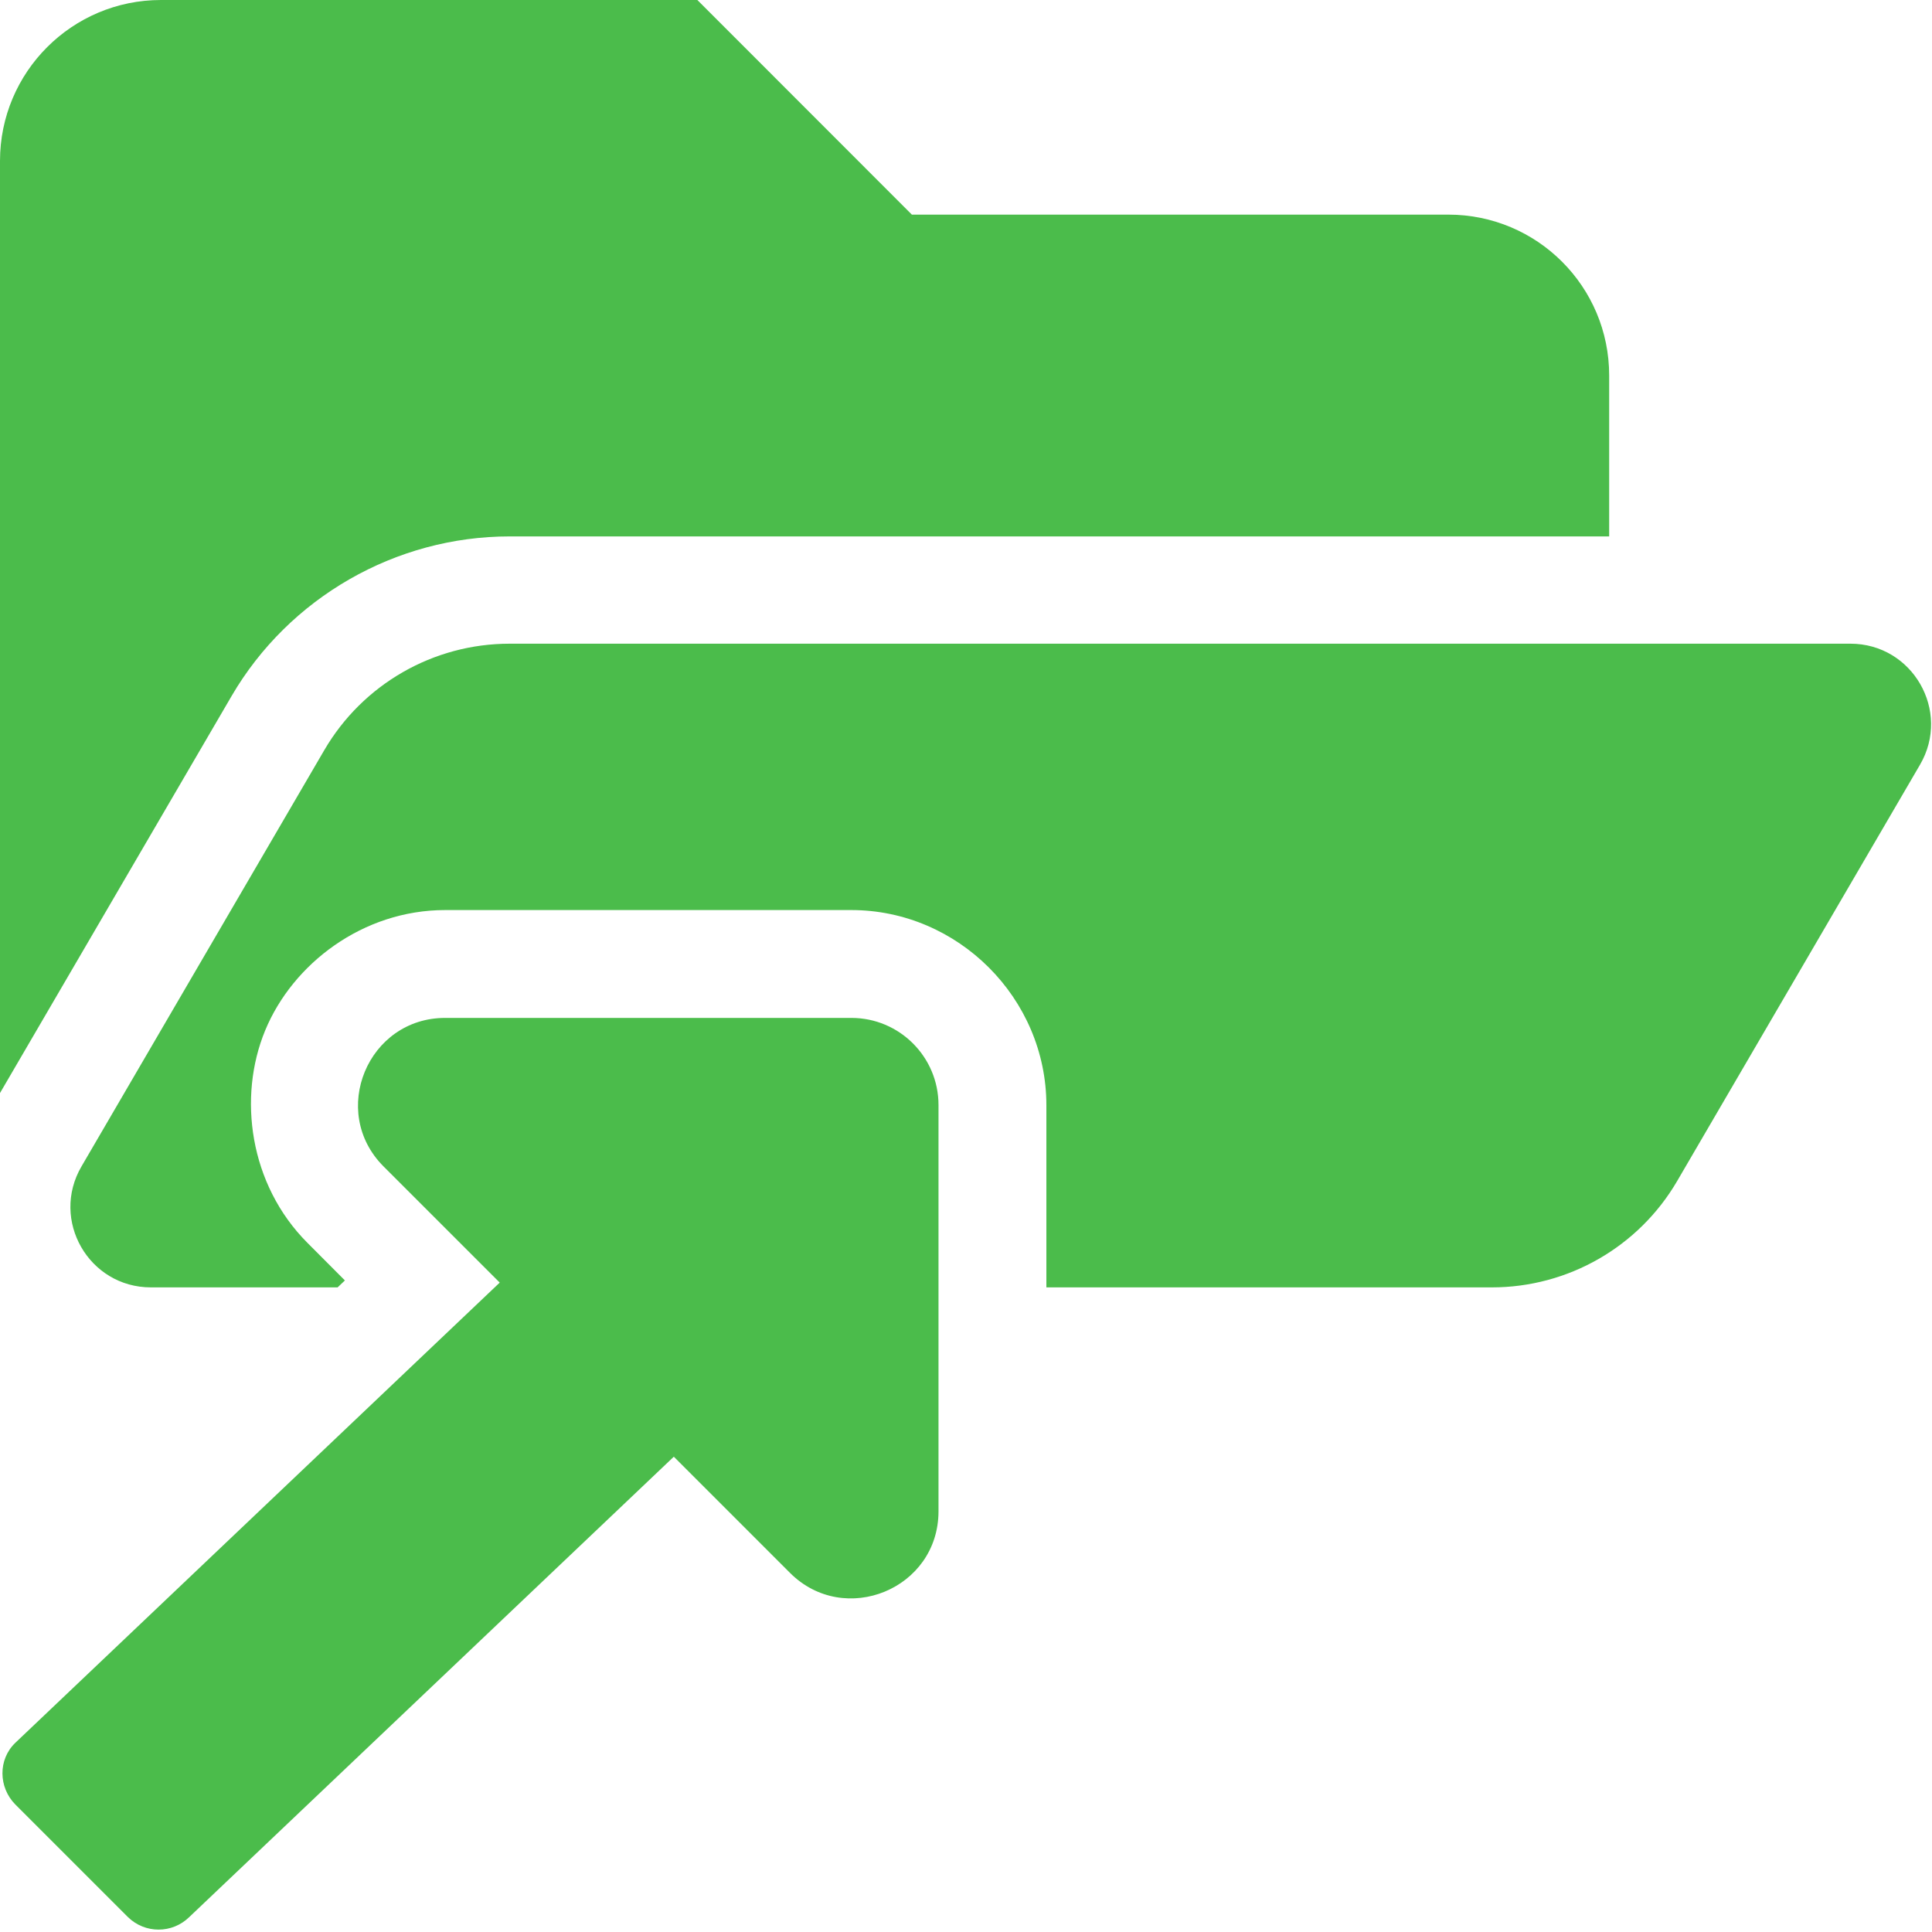
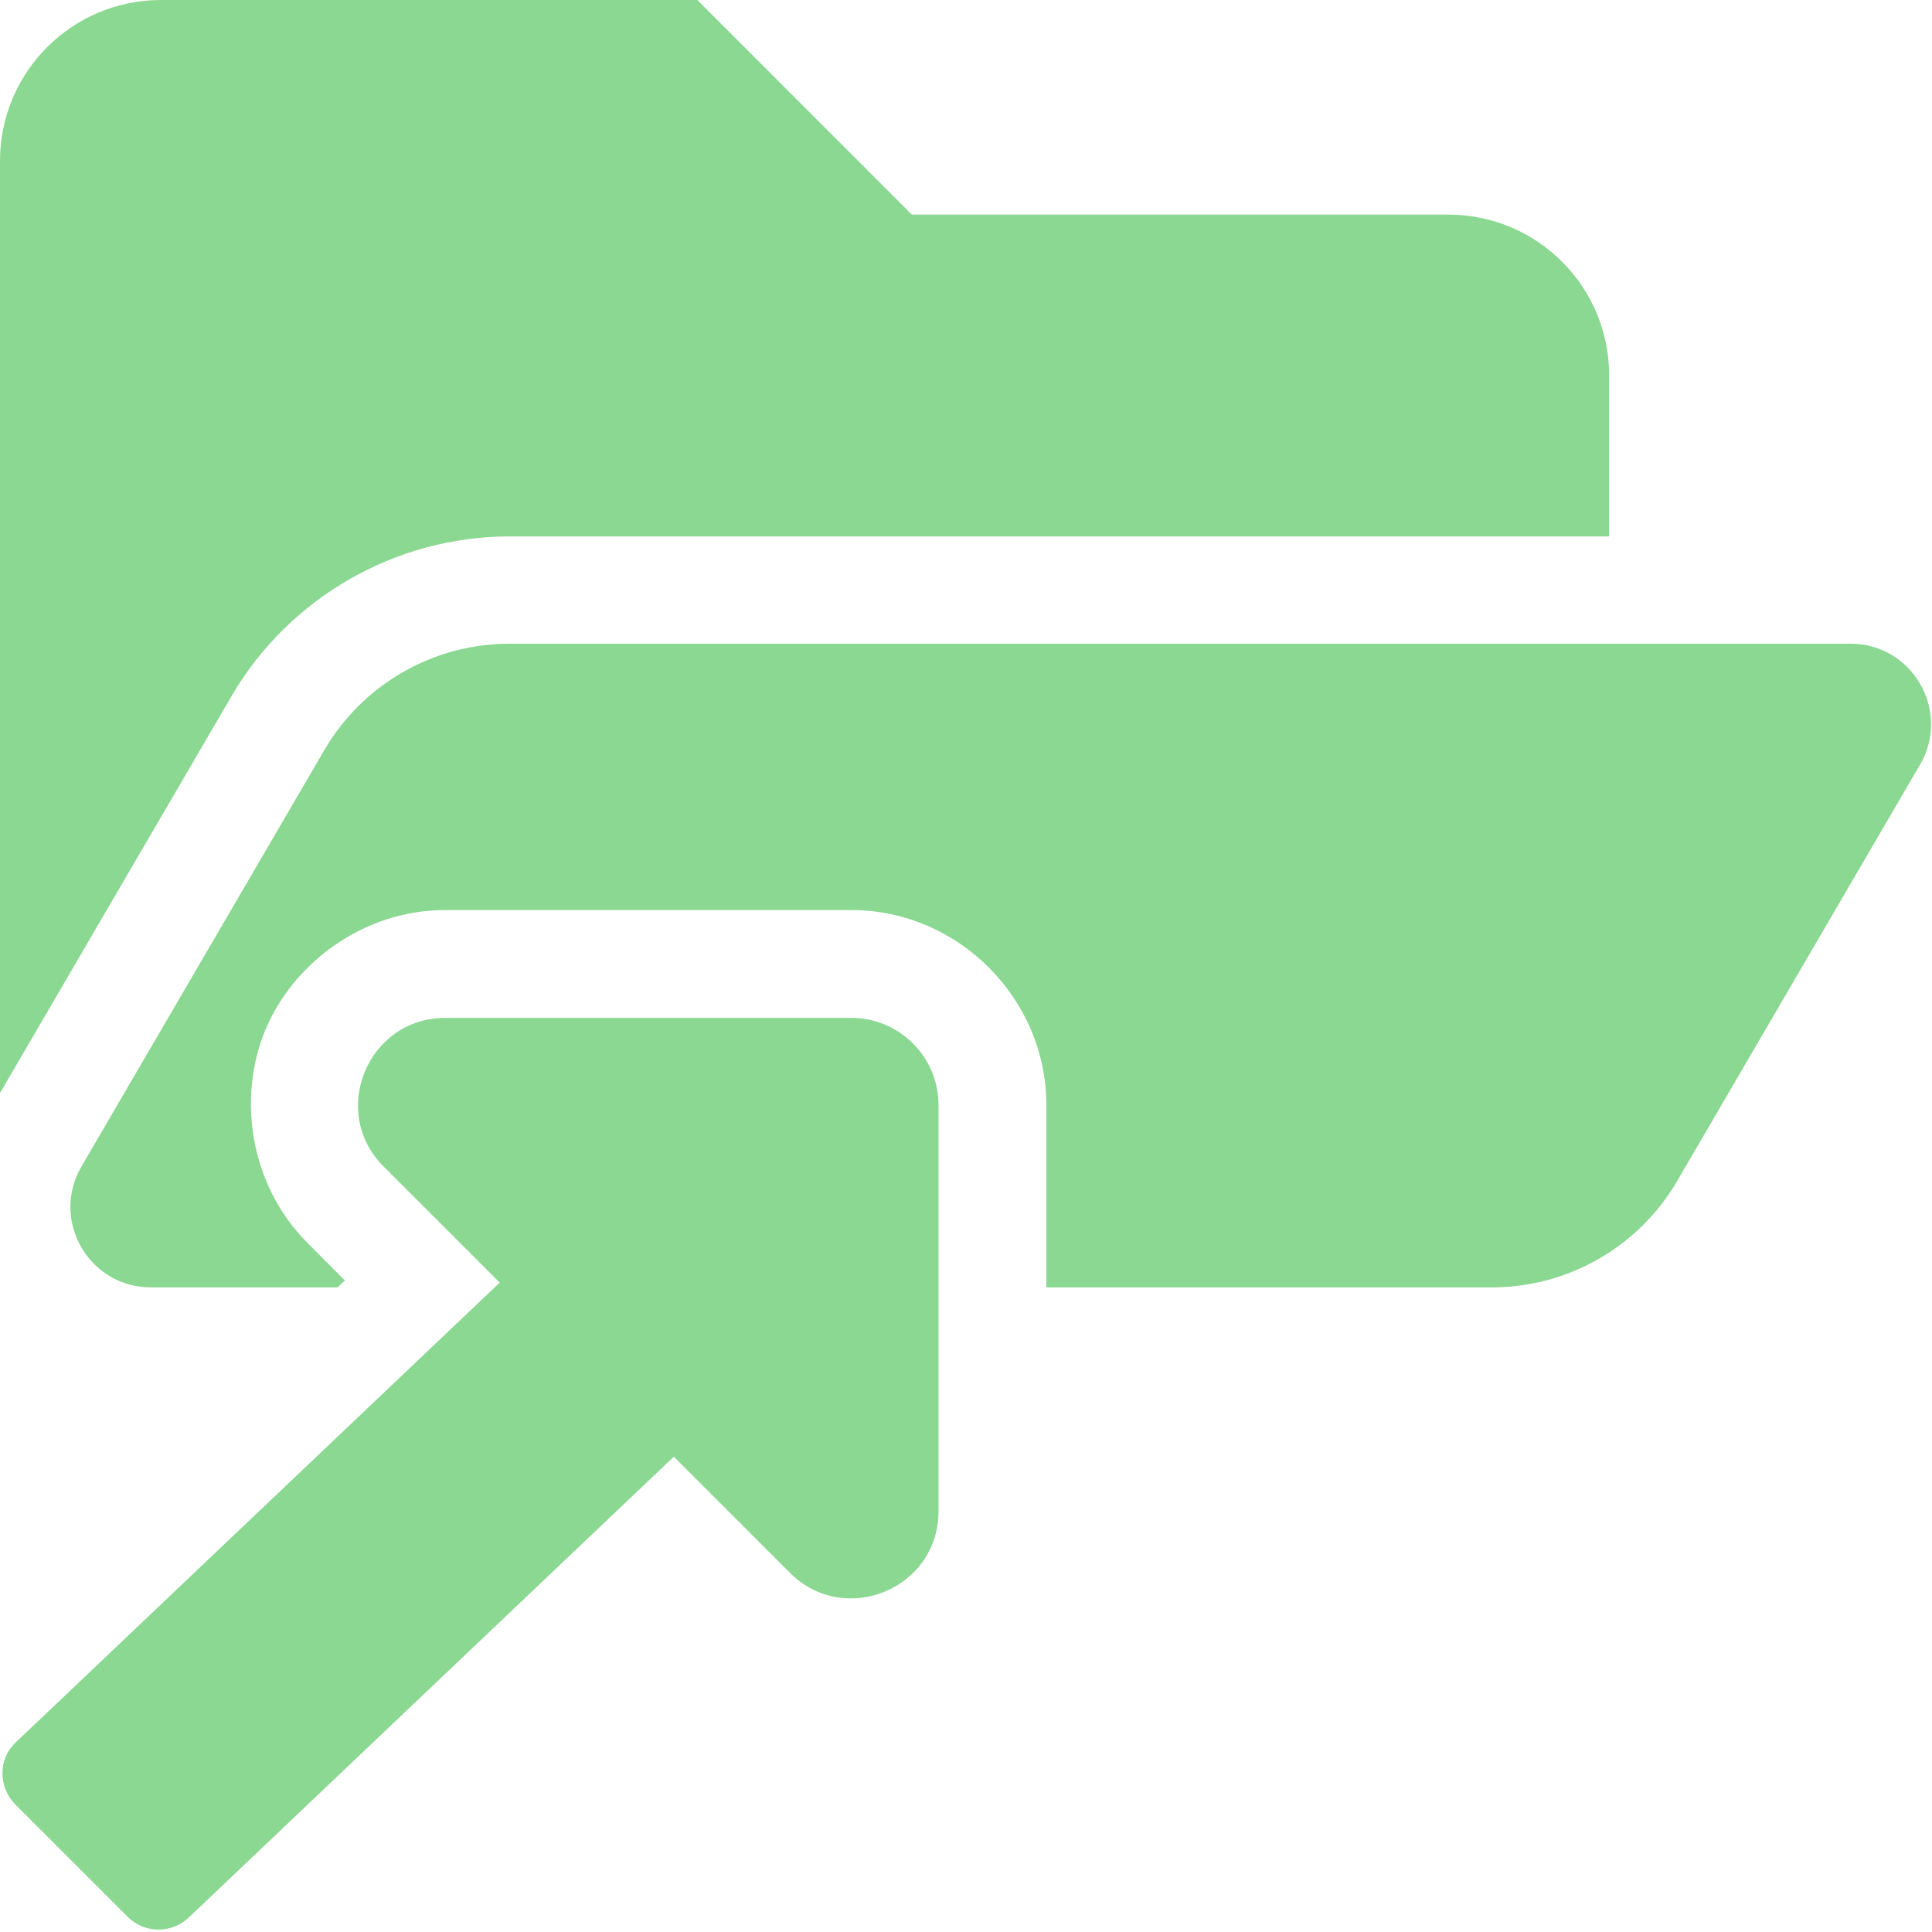
<svg xmlns="http://www.w3.org/2000/svg" width="32" height="32" viewBox="0 0 8.467 8.467" version="1.1" id="svg8">
  <defs id="defs2">
    <style id="style1399">.cls-1{fill:#e3e3e3;}</style>
    <style id="style1399-1">.cls-1{fill:#e3e3e3;}</style>
    <style id="style1399-5">.cls-1{fill:#e3e3e3;}</style>
    <style id="style1399-8">.cls-1{fill:#e3e3e3;}</style>
    <style id="style1399-3">.cls-1{fill:#e3e3e3;}</style>
    <style id="style1399-1-3">.cls-1{fill:#e3e3e3;}</style>
    <style id="style1399-5-3">.cls-1{fill:#e3e3e3;}</style>
    <style id="style1399-8-8">.cls-1{fill:#e3e3e3;}</style>
  </defs>
-   <path style="fill:#4bbc4b;fill-opacity:1;stroke-width:0.056" d="M 2.666 0 C 1.194 0 0 1.194 0 2.666 L 0 18.105 L 3.836 11.529 C 4.788 9.898 6.553 8.885 8.441 8.885 L 26.654 8.885 L 26.654 6.219 C 26.654 4.747 25.462 3.555 23.99 3.555 L 15.104 3.555 L 11.551 0 L 2.666 0 z M 8.441 10.662 A 3.554 3.554 0 0 0 5.371 12.426 L 1.35 19.32 C 0.831 20.209 1.471 21.324 2.5 21.324 L 5.592 21.324 L 5.713 21.209 L 5.094 20.588 C 4.128 19.622 3.936 18.169 4.393 17.066 C 4.849 15.964 6.009 15.074 7.375 15.074 L 14.1 15.074 C 15.87 15.074 17.332 16.536 17.332 18.307 L 17.332 21.324 L 24.711 21.324 A 3.554 3.554 0 0 0 27.781 19.561 L 31.803 12.666 C 32.321 11.778 31.679 10.662 30.65 10.662 L 8.441 10.662 z " transform="scale(0.2645833)" id="path1873" />
-   <path id="path839" d="M 3.731,4.461 H 1.951 c -0.339,0 -0.51,0.411 -0.27,0.651 L 2.19,5.621 0.067,7.638 c -0.076,0.073 -0.074,0.195 0,0.27 l 0.493,0.493 c 0.075,0.074 0.195,0.074 0.27,0 L 2.953,6.384 3.462,6.893 C 3.701,7.132 4.113,6.964 4.113,6.623 V 4.843 c 0,-0.211 -0.171,-0.382 -0.382,-0.382 z" style="fill:#4bbc4b;fill-opacity:1;stroke-width:0.016" />
+   <path style="fill:#8ad891;fill-opacity:1;stroke-width:0.056" d="M 2.666 0 C 1.194 0 0 1.194 0 2.666 L 0 18.105 L 3.836 11.529 C 4.788 9.898 6.553 8.885 8.441 8.885 L 26.654 8.885 L 26.654 6.219 C 26.654 4.747 25.462 3.555 23.99 3.555 L 15.104 3.555 L 11.551 0 L 2.666 0 z M 8.441 10.662 A 3.554 3.554 0 0 0 5.371 12.426 L 1.35 19.32 C 0.831 20.209 1.471 21.324 2.5 21.324 L 5.592 21.324 L 5.713 21.209 L 5.094 20.588 C 4.128 19.622 3.936 18.169 4.393 17.066 C 4.849 15.964 6.009 15.074 7.375 15.074 L 14.1 15.074 C 15.87 15.074 17.332 16.536 17.332 18.307 L 17.332 21.324 L 24.711 21.324 A 3.554 3.554 0 0 0 27.781 19.561 L 31.803 12.666 C 32.321 11.778 31.679 10.662 30.65 10.662 L 8.441 10.662 z " transform="scale(0.2645833)" id="path1873" />
+   <path id="path839" d="M 3.731,4.461 H 1.951 c -0.339,0 -0.51,0.411 -0.27,0.651 L 2.19,5.621 0.067,7.638 c -0.076,0.073 -0.074,0.195 0,0.27 l 0.493,0.493 c 0.075,0.074 0.195,0.074 0.27,0 L 2.953,6.384 3.462,6.893 C 3.701,7.132 4.113,6.964 4.113,6.623 V 4.843 c 0,-0.211 -0.171,-0.382 -0.382,-0.382 z" style="fill:#8ad891;fill-opacity:1;stroke-width:0.016" />
</svg>
